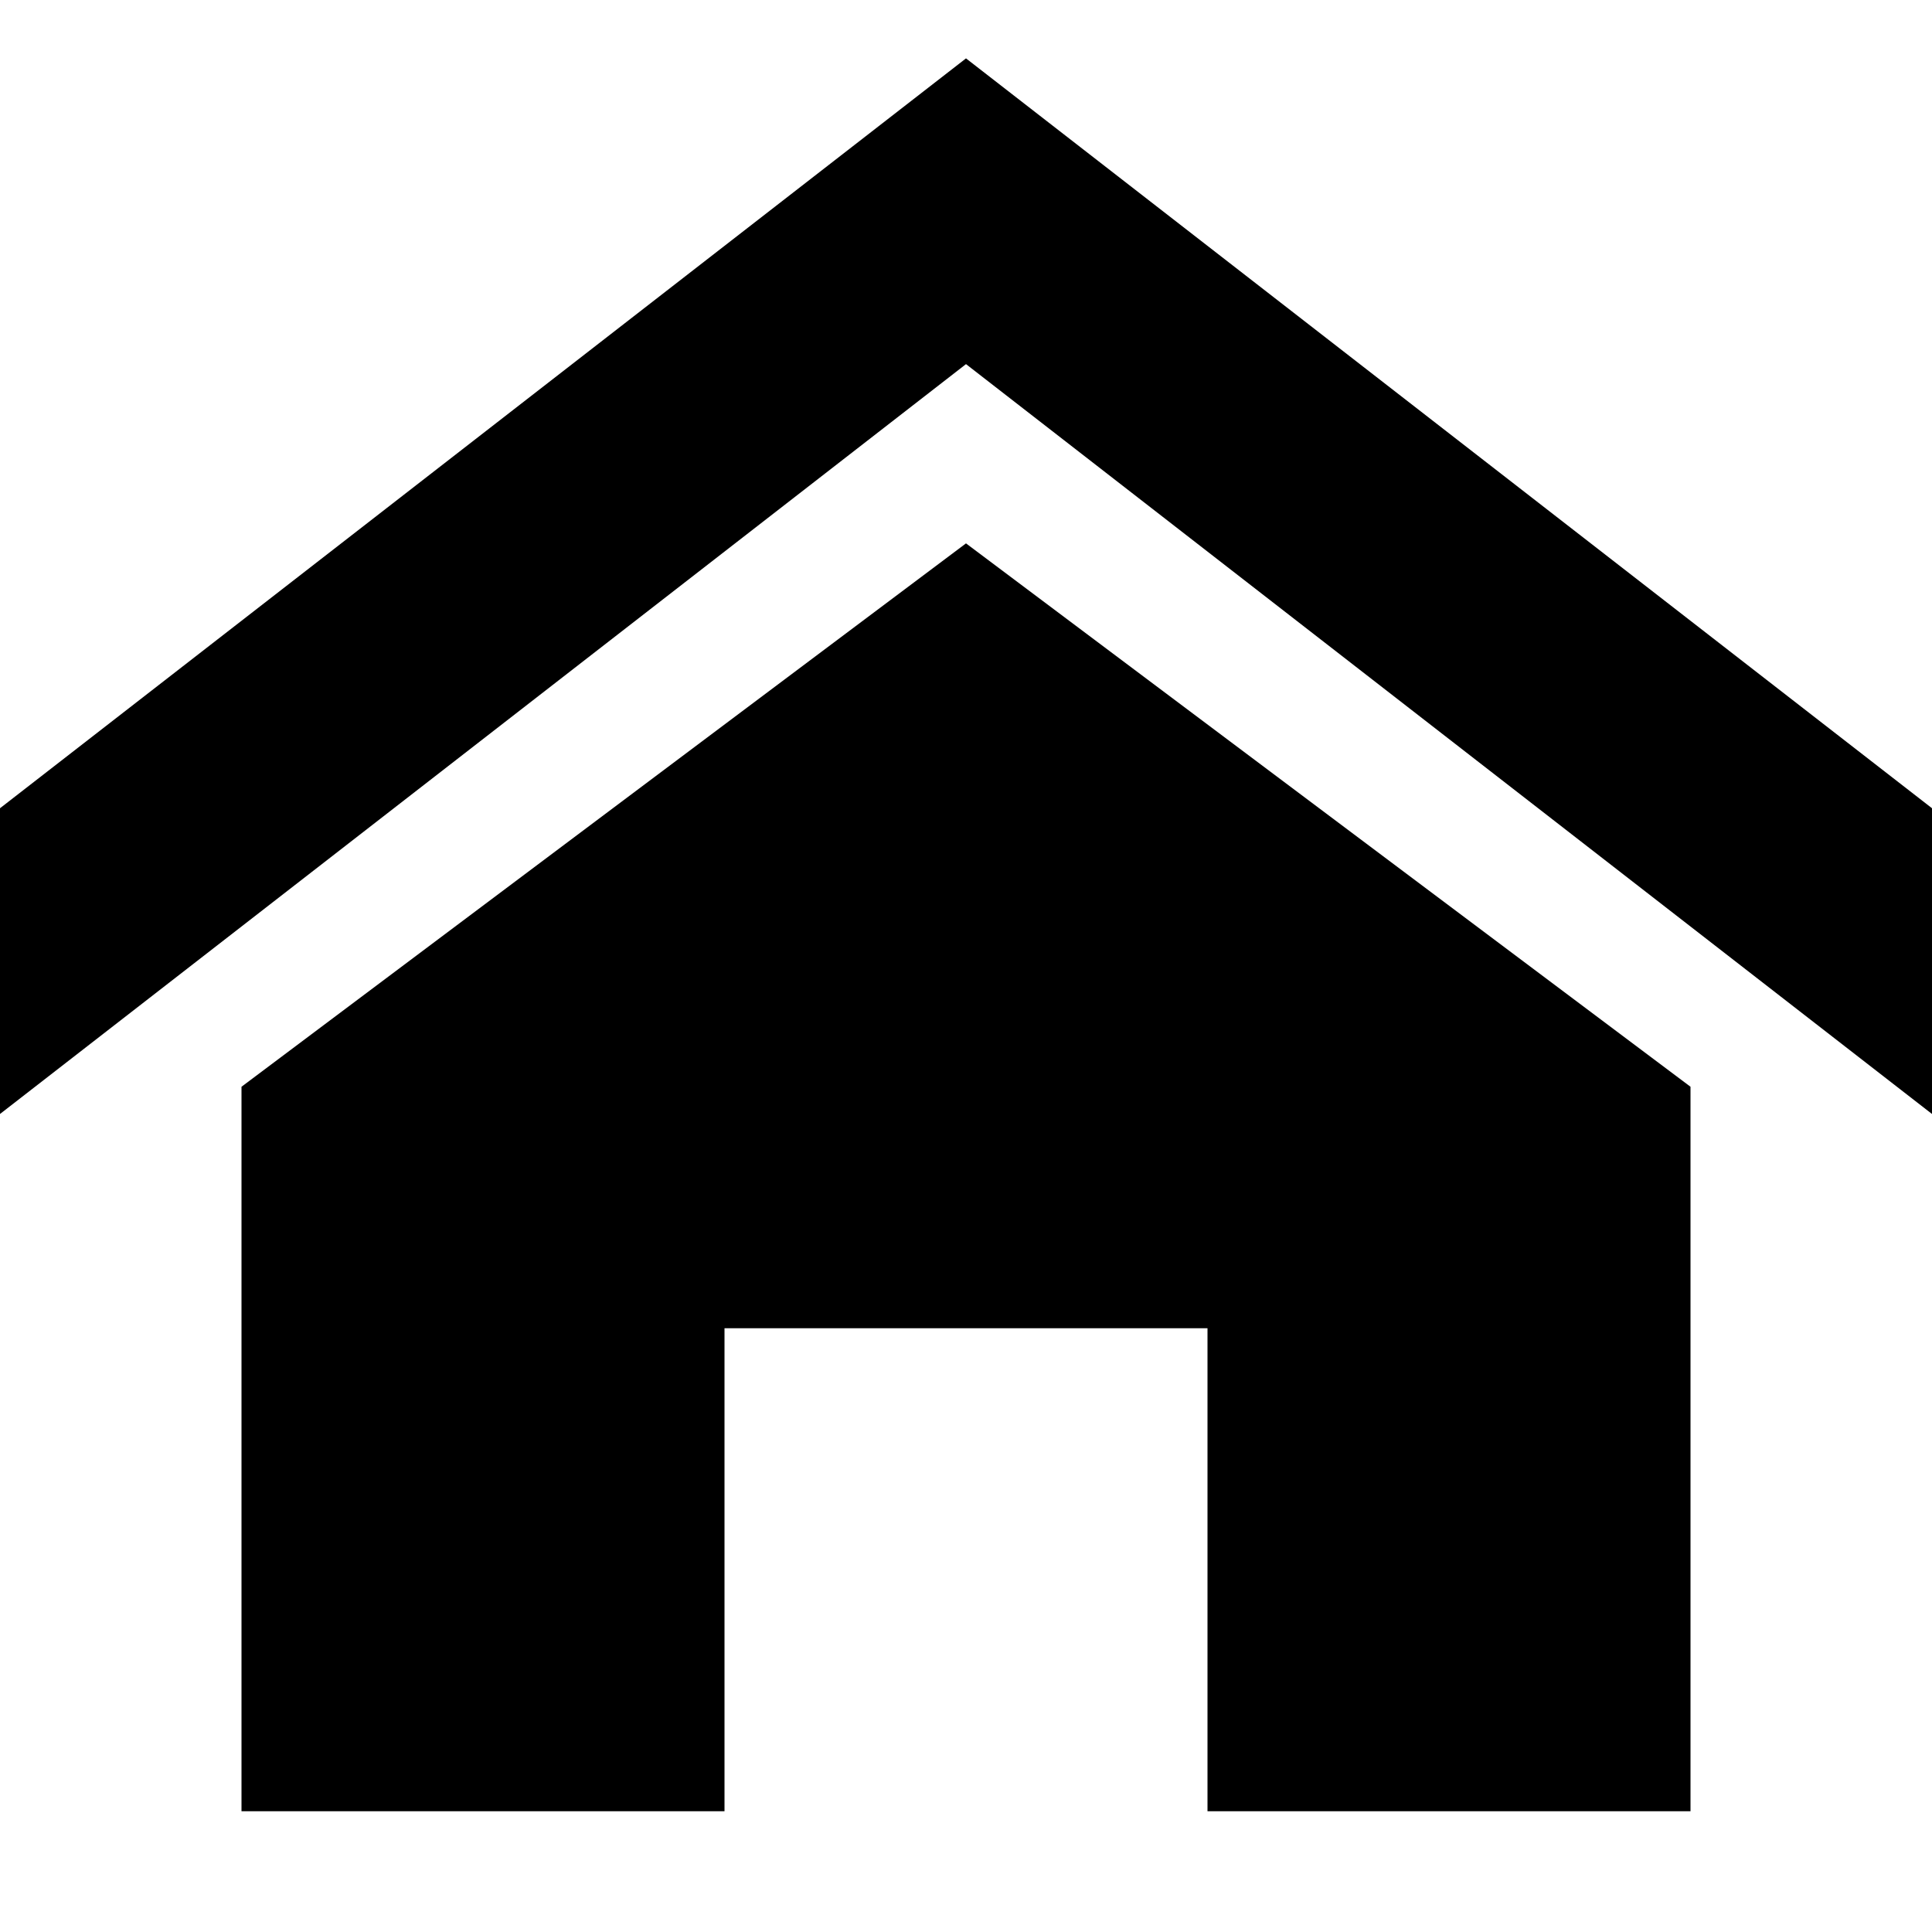
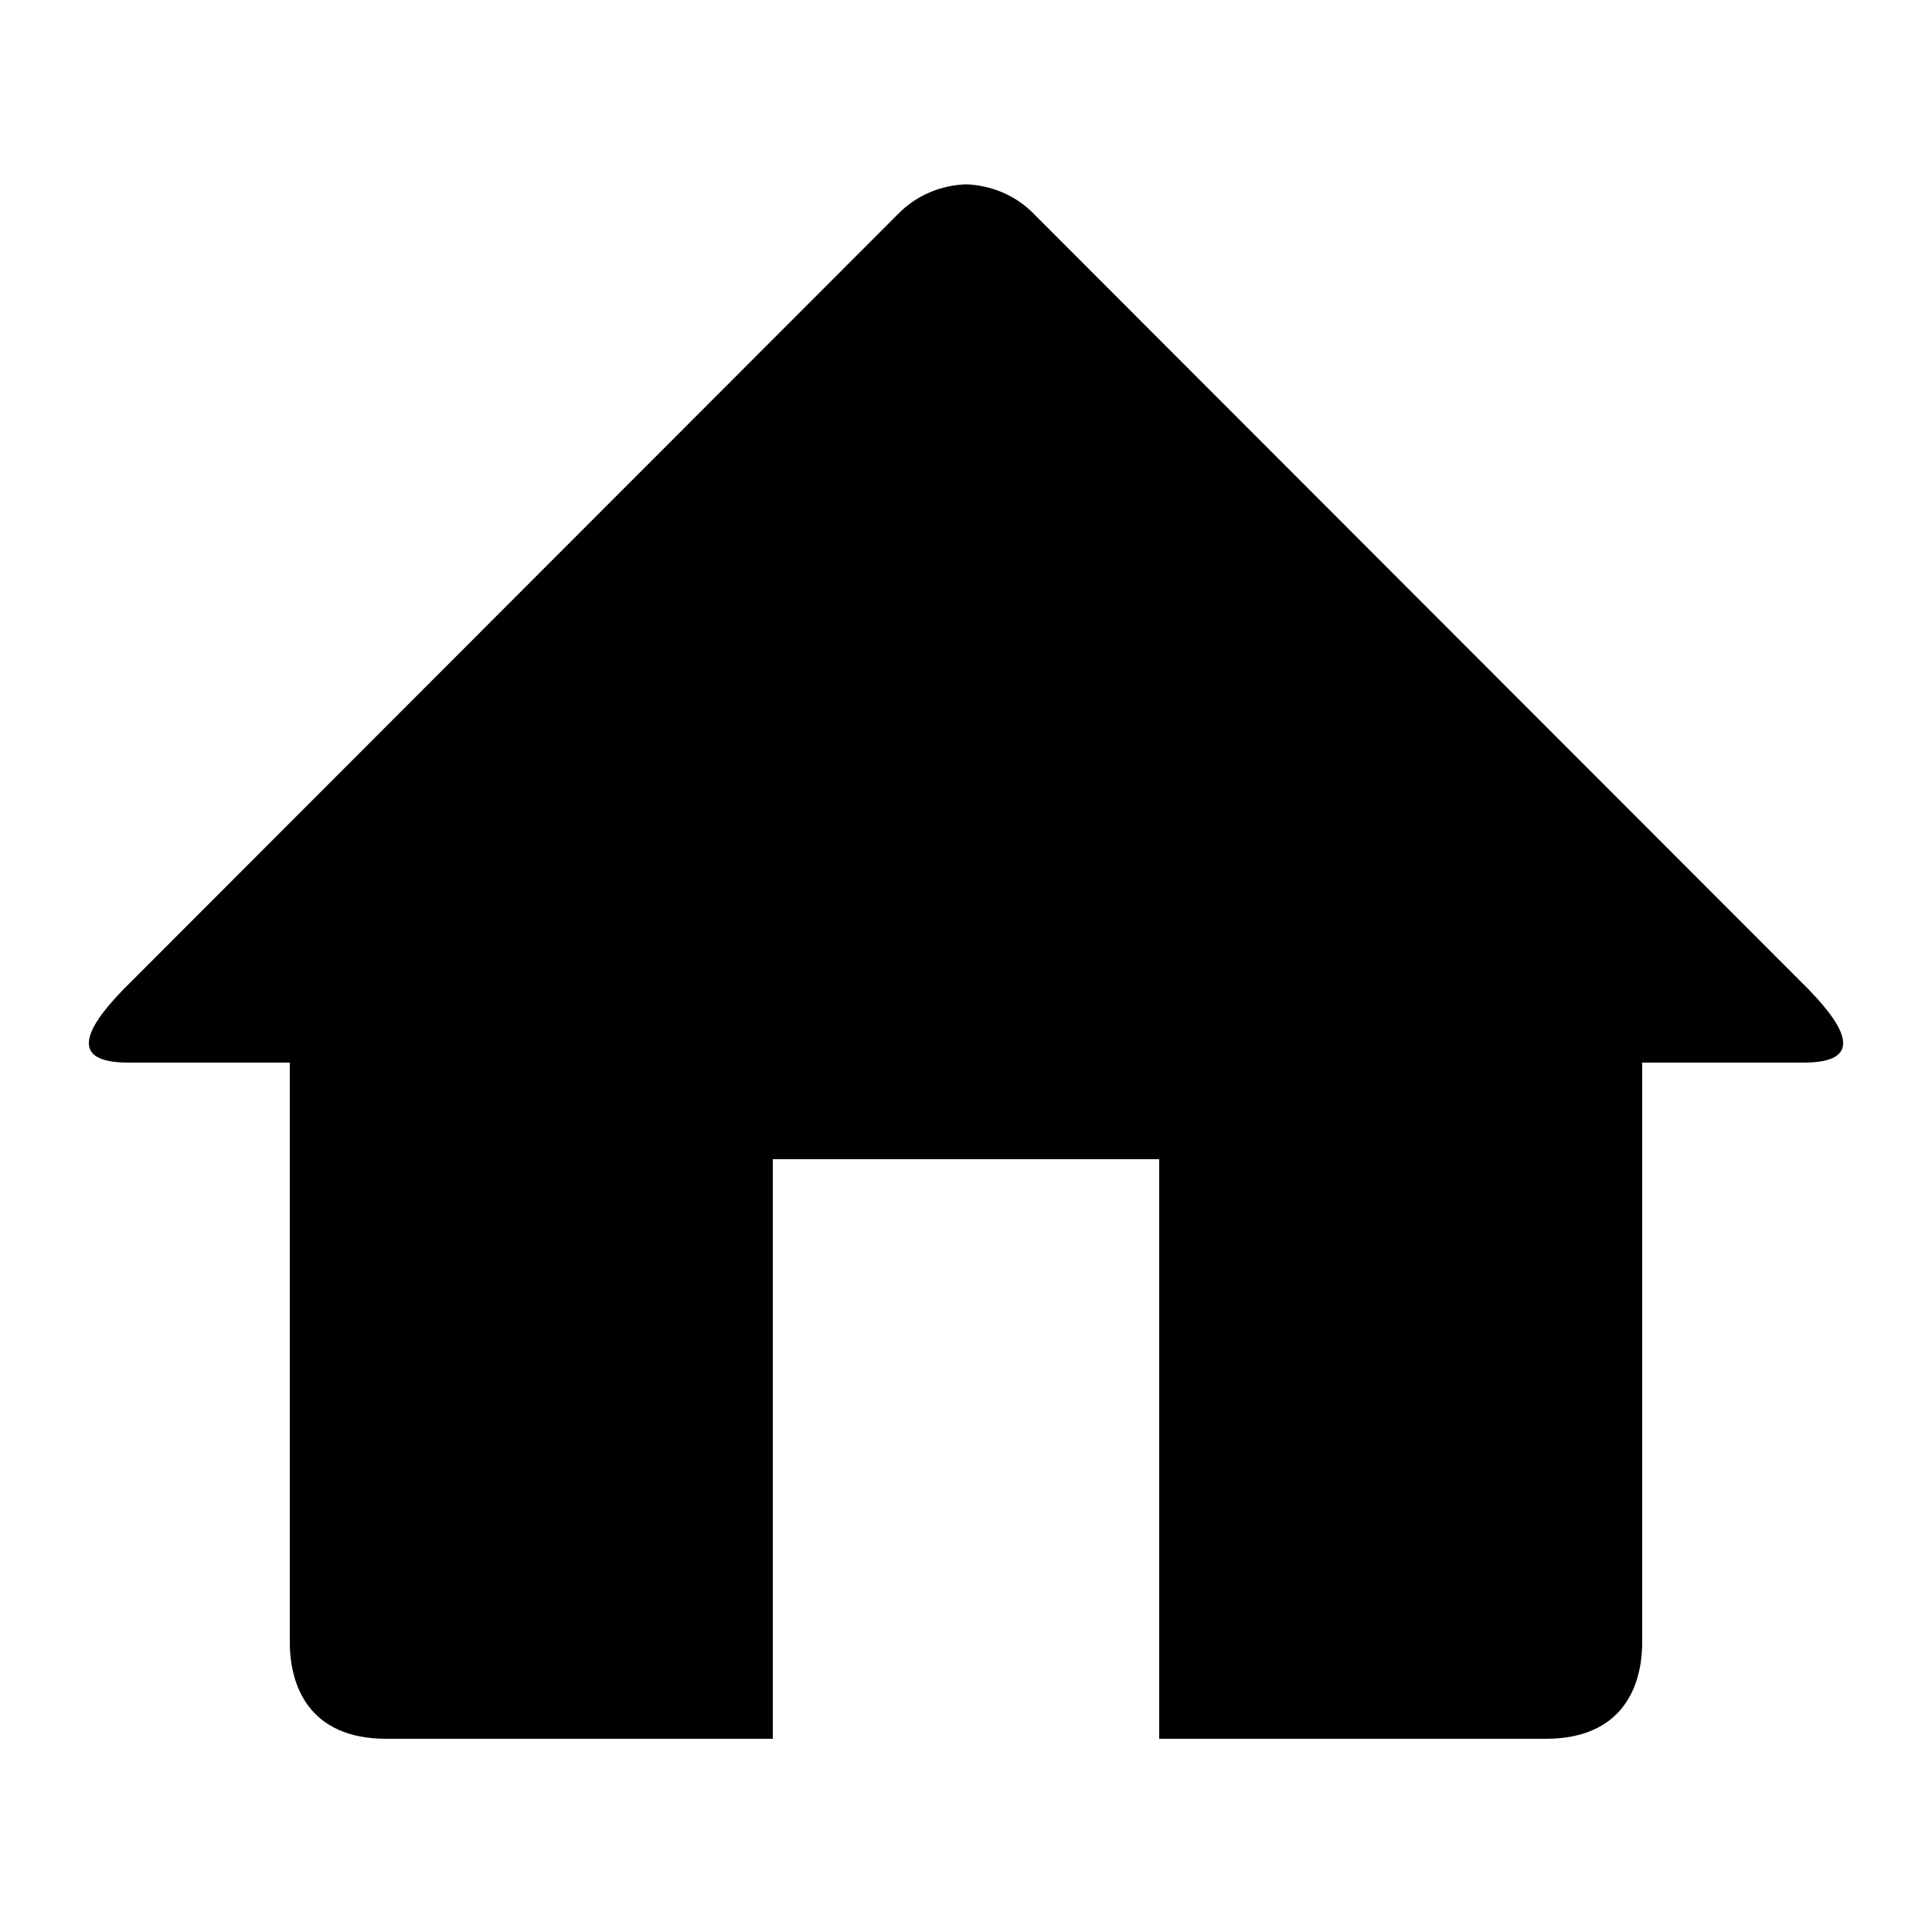
- <svg xmlns="http://www.w3.org/2000/svg" version="1.1" width="32" height="32" viewBox="0 0 32 32">
-   <path d="M32 18.451l-16-12.42-16 12.42v-5.064l16-12.42 16 12.42zM28 18v12h-8v-8h-8v8h-8v-12l12-9z" />
+ <svg xmlns="http://www.w3.org/2000/svg" version="1.1" width="20" height="20" viewBox="0 0 20 20">
+   <path d="M18.672 11h-1.672v6c0 0.445-0.194 1-1 1h-4v-6h-4v6h-4c-0.806 0-1-0.555-1-1v-6h-1.672c-0.598 0-0.47-0.324-0.060-0.748l8.024-8.032c0.195-0.202 0.451-0.302 0.708-0.312 0.257 0.010 0.513 0.109 0.708 0.312l8.023 8.031c0.411 0.425 0.539 0.749-0.059 0.749z" />
</svg>
